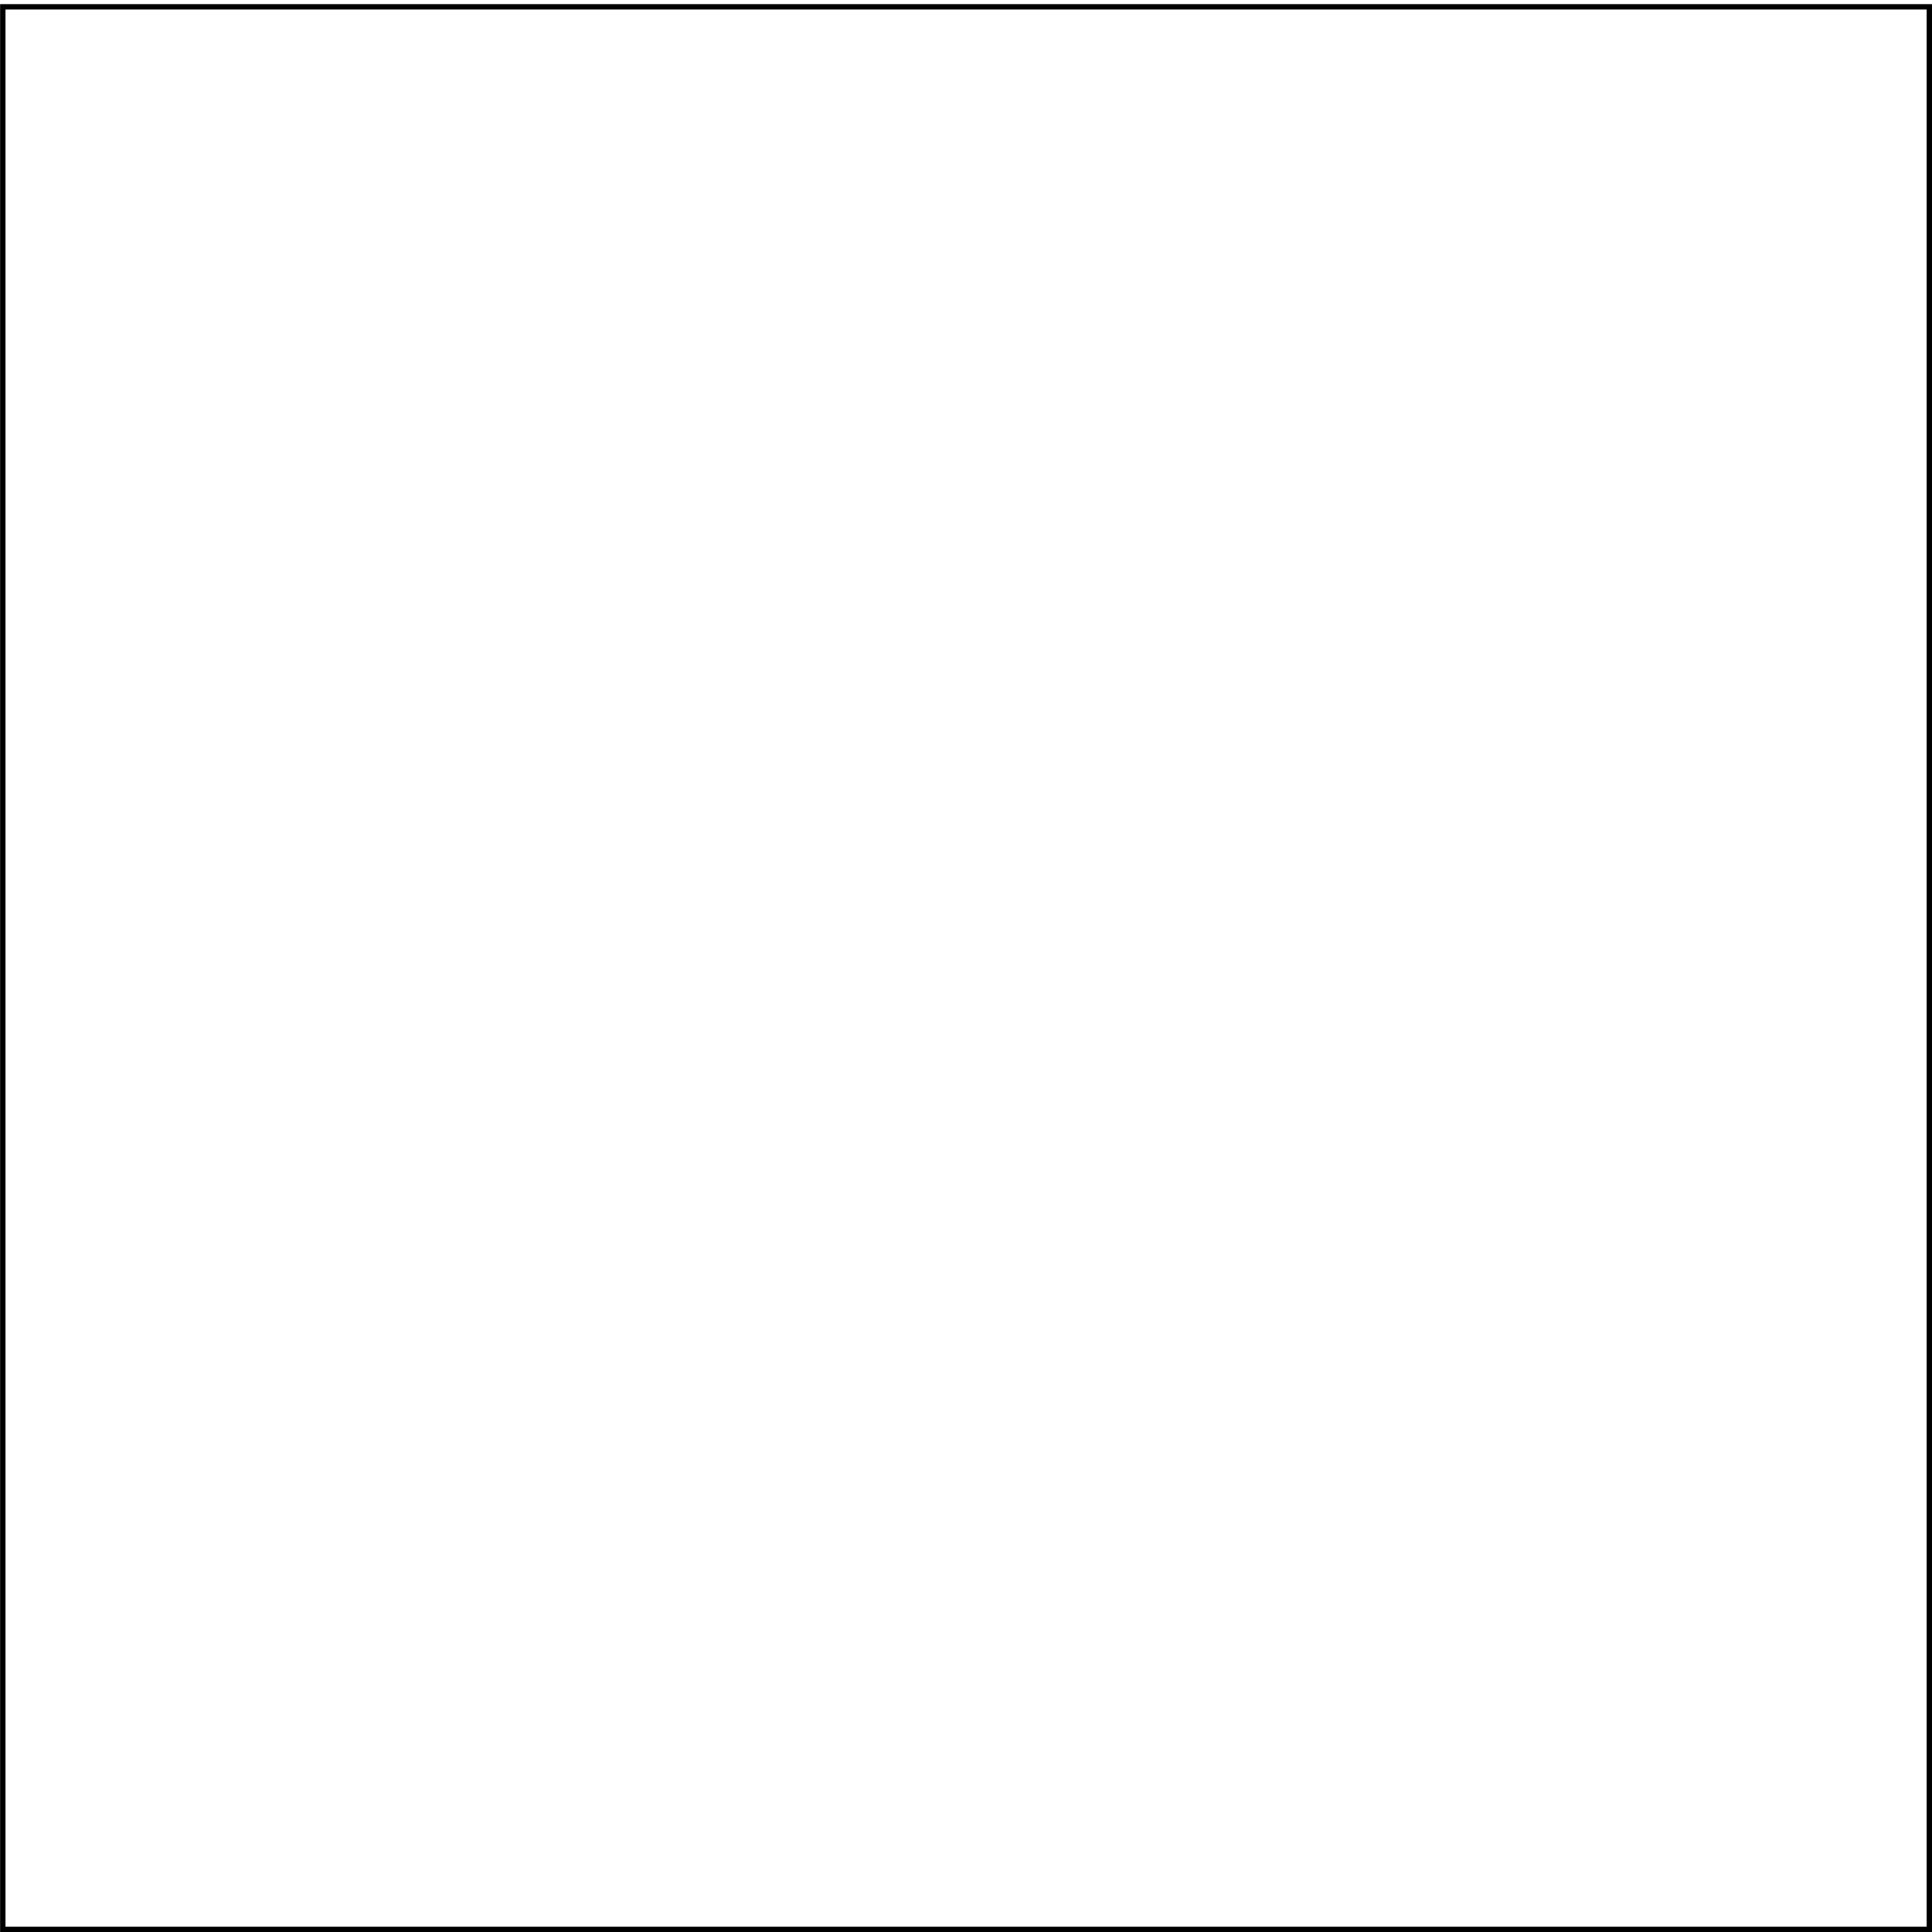
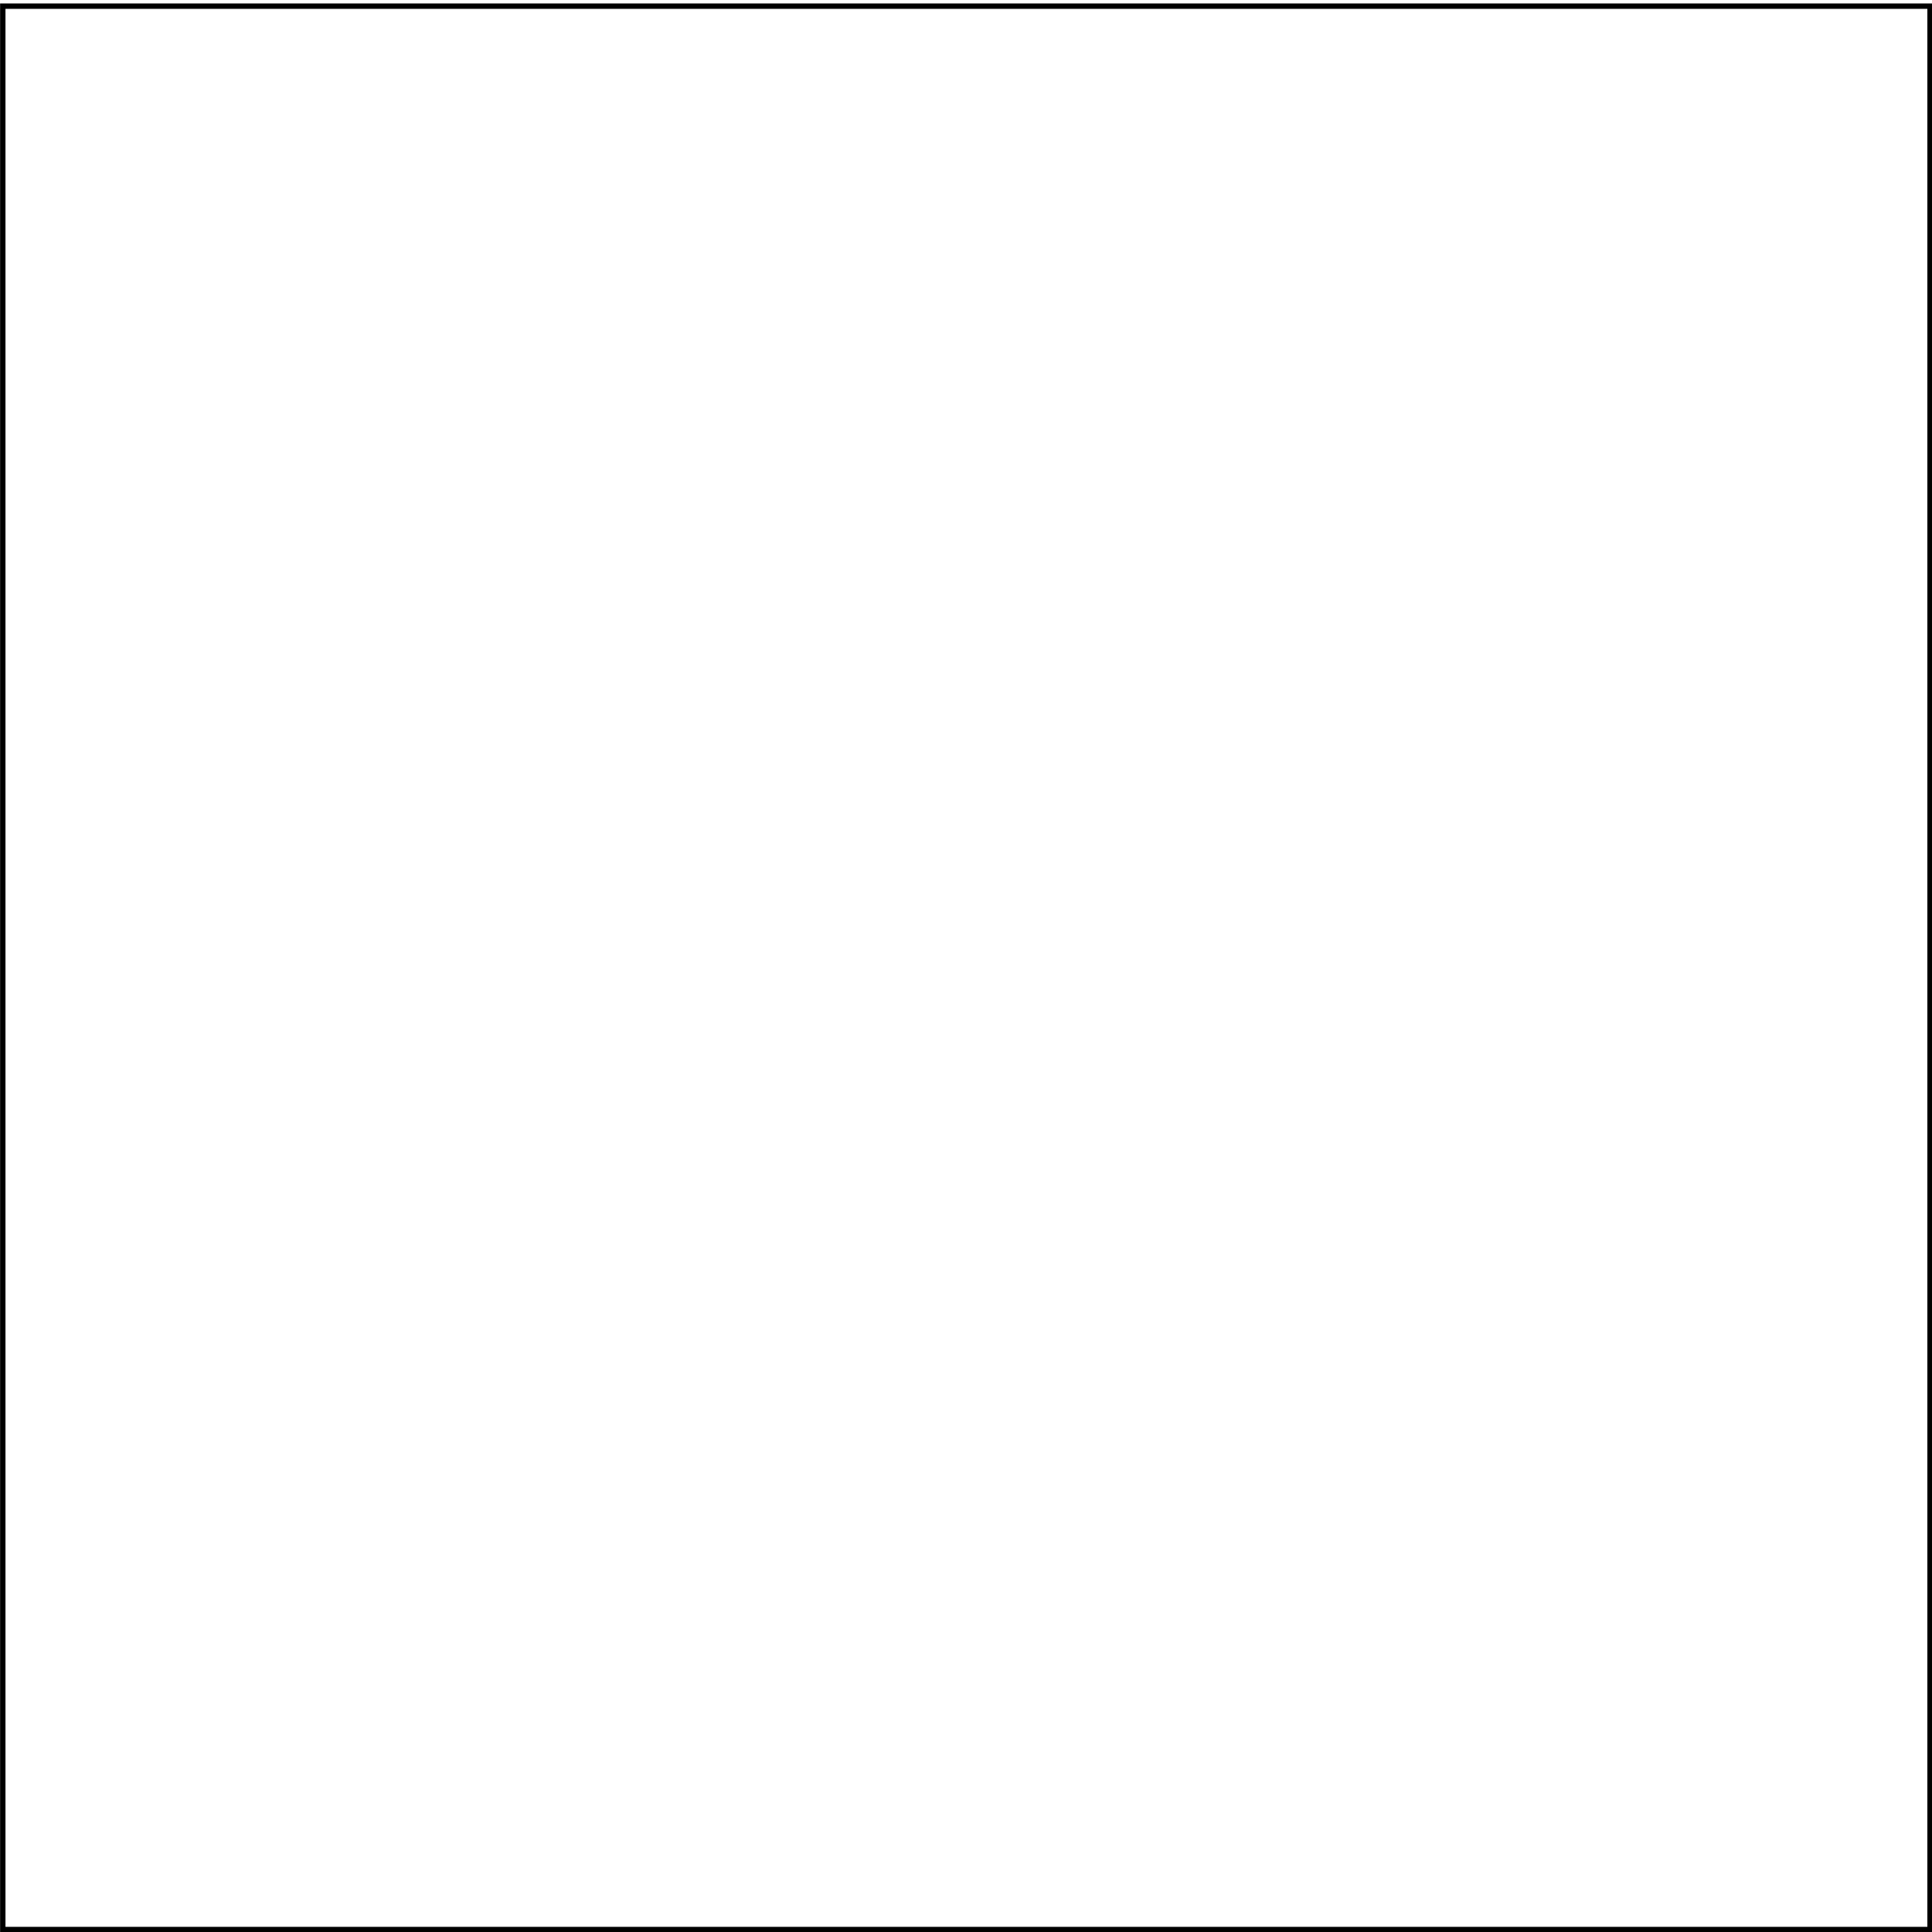
- <svg xmlns="http://www.w3.org/2000/svg" width="360" height="360" viewBox="0 0 95.25 95.25" version="1.1" id="svg5">
+ <svg xmlns="http://www.w3.org/2000/svg" width="432" height="432" viewBox="0 0 114.3 114.3" version="1.1" id="svg5">
  <defs id="defs2" />
  <g id="layer1">
-     <rect style="fill:none;stroke:#000000;stroke-width:0.265" id="rect343" width="94.98" height="94.785" x="0.138" y="0.337" />
+     <rect style="fill:none;stroke:#000000;stroke-width:0.318" id="rect343" width="114.019" height="113.79" x="0.165" y="0.364" />
  </g>
</svg>
